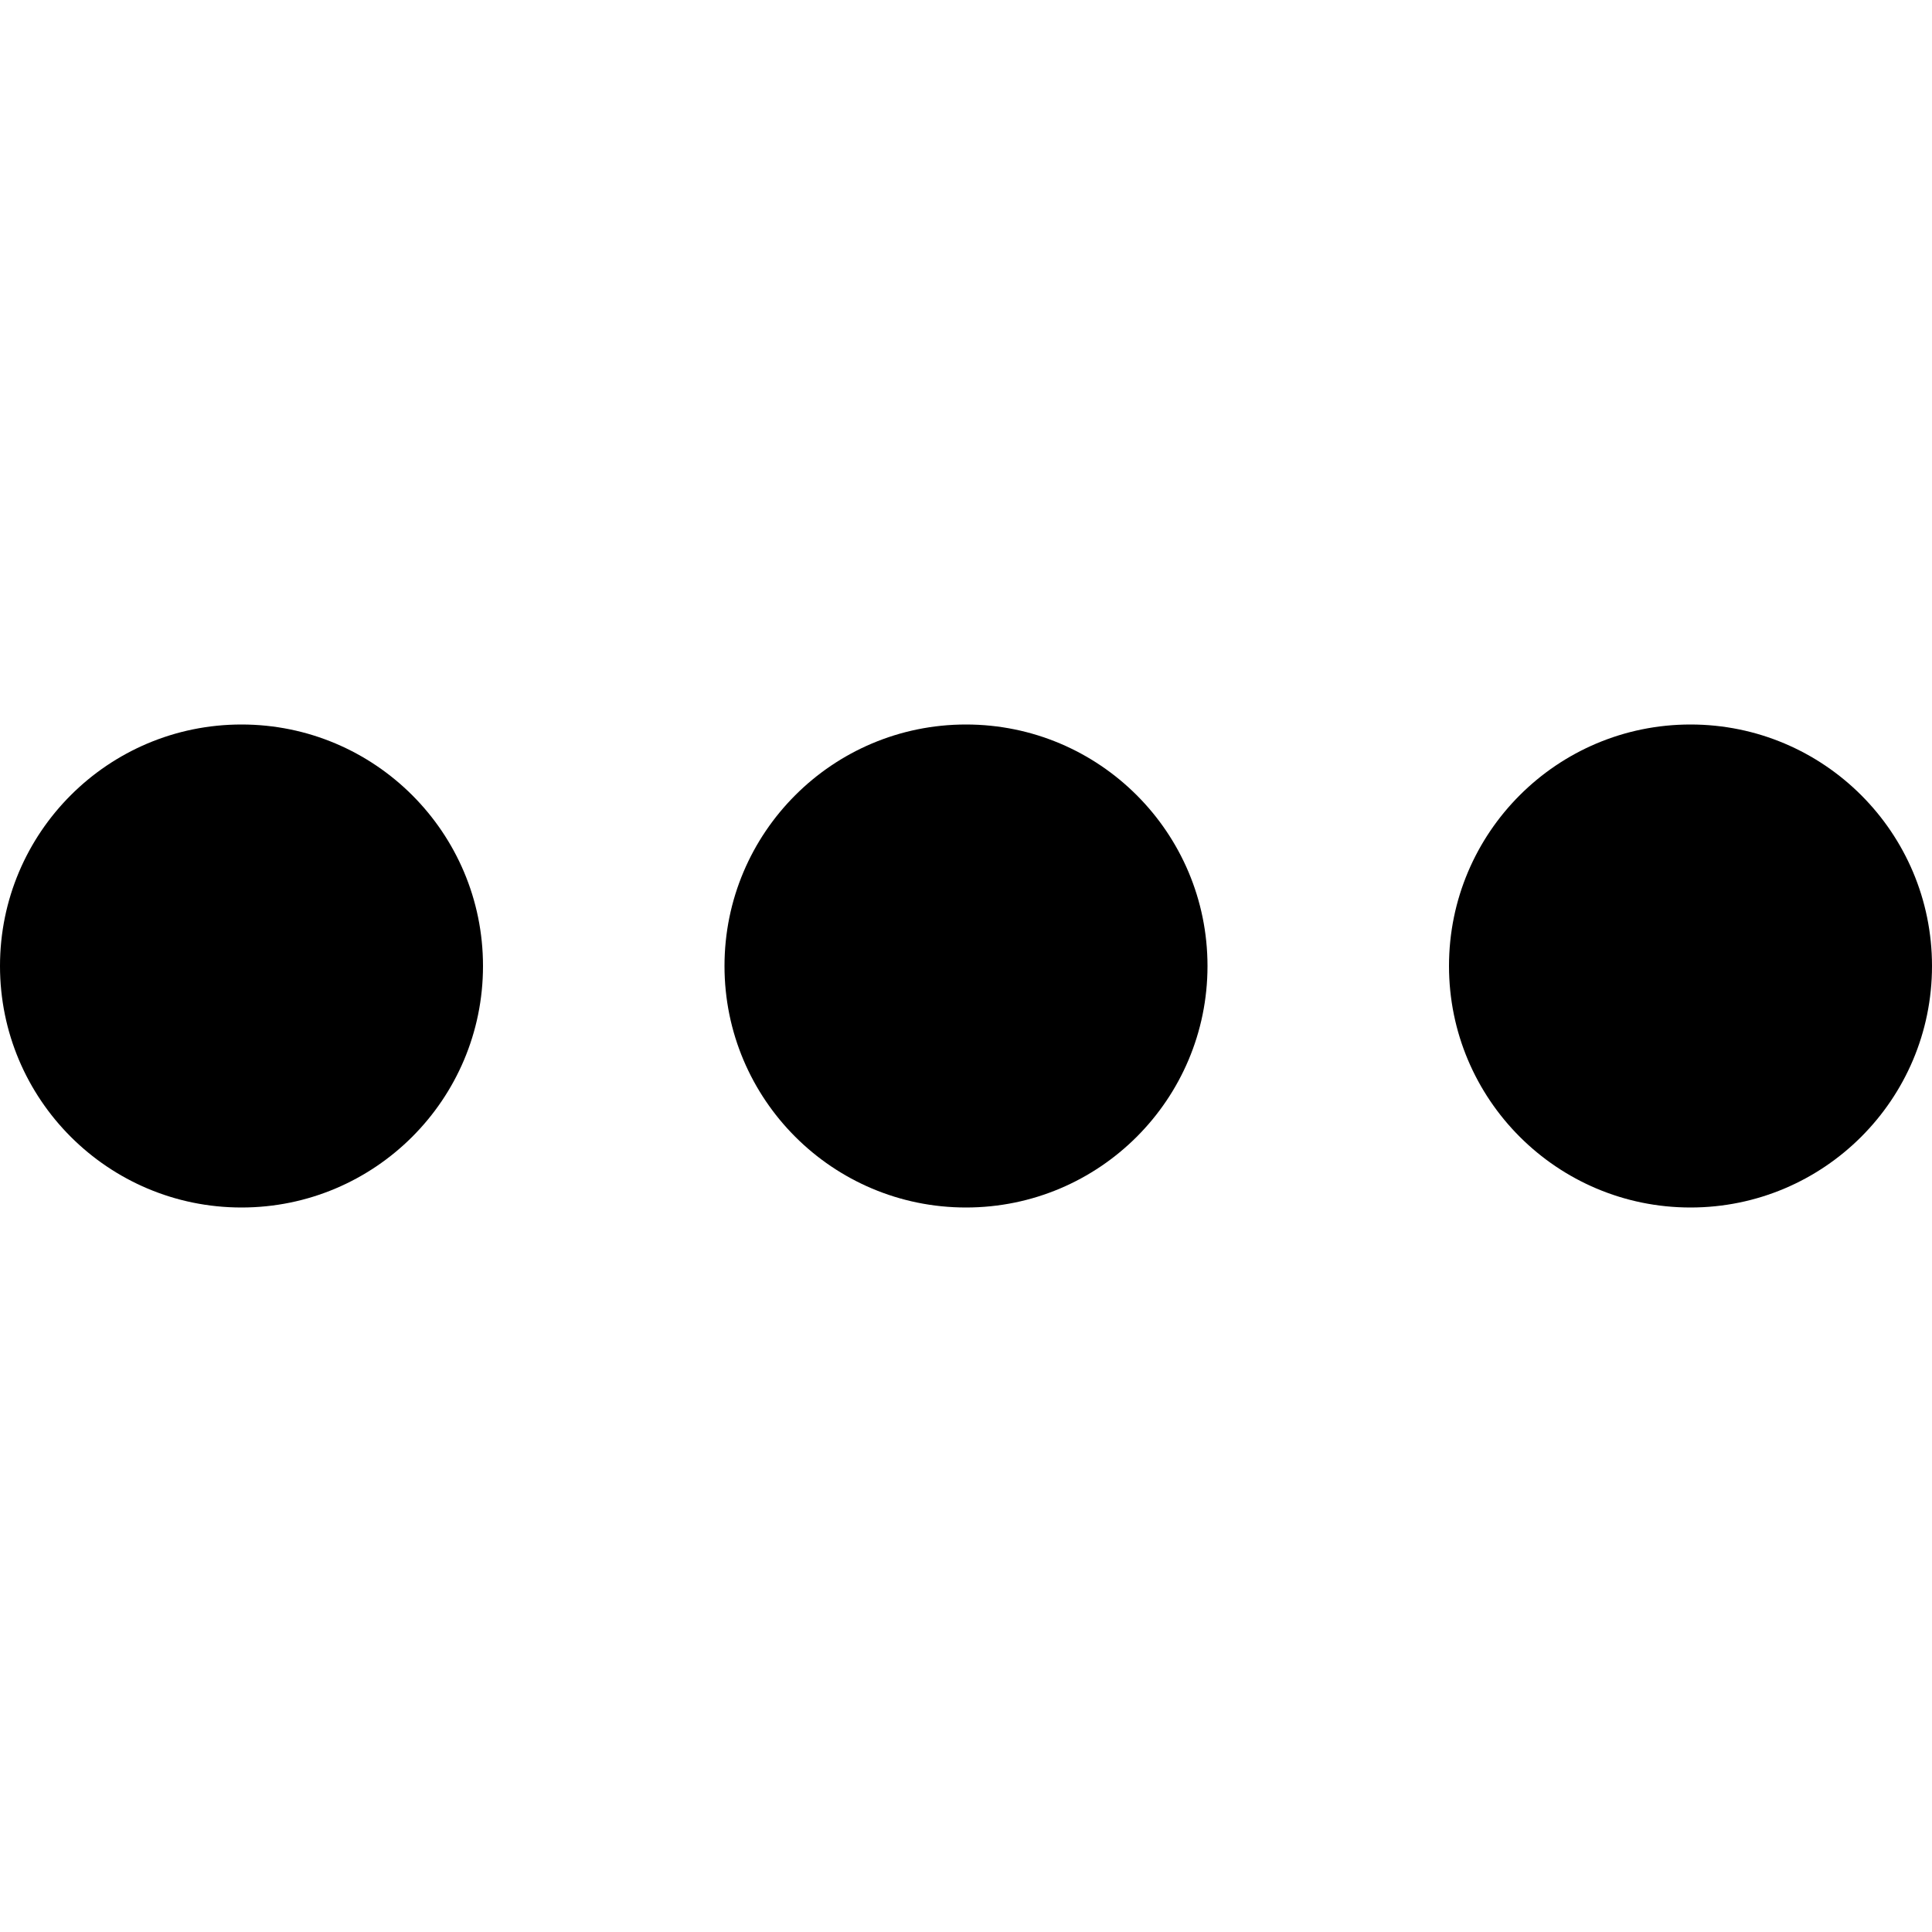
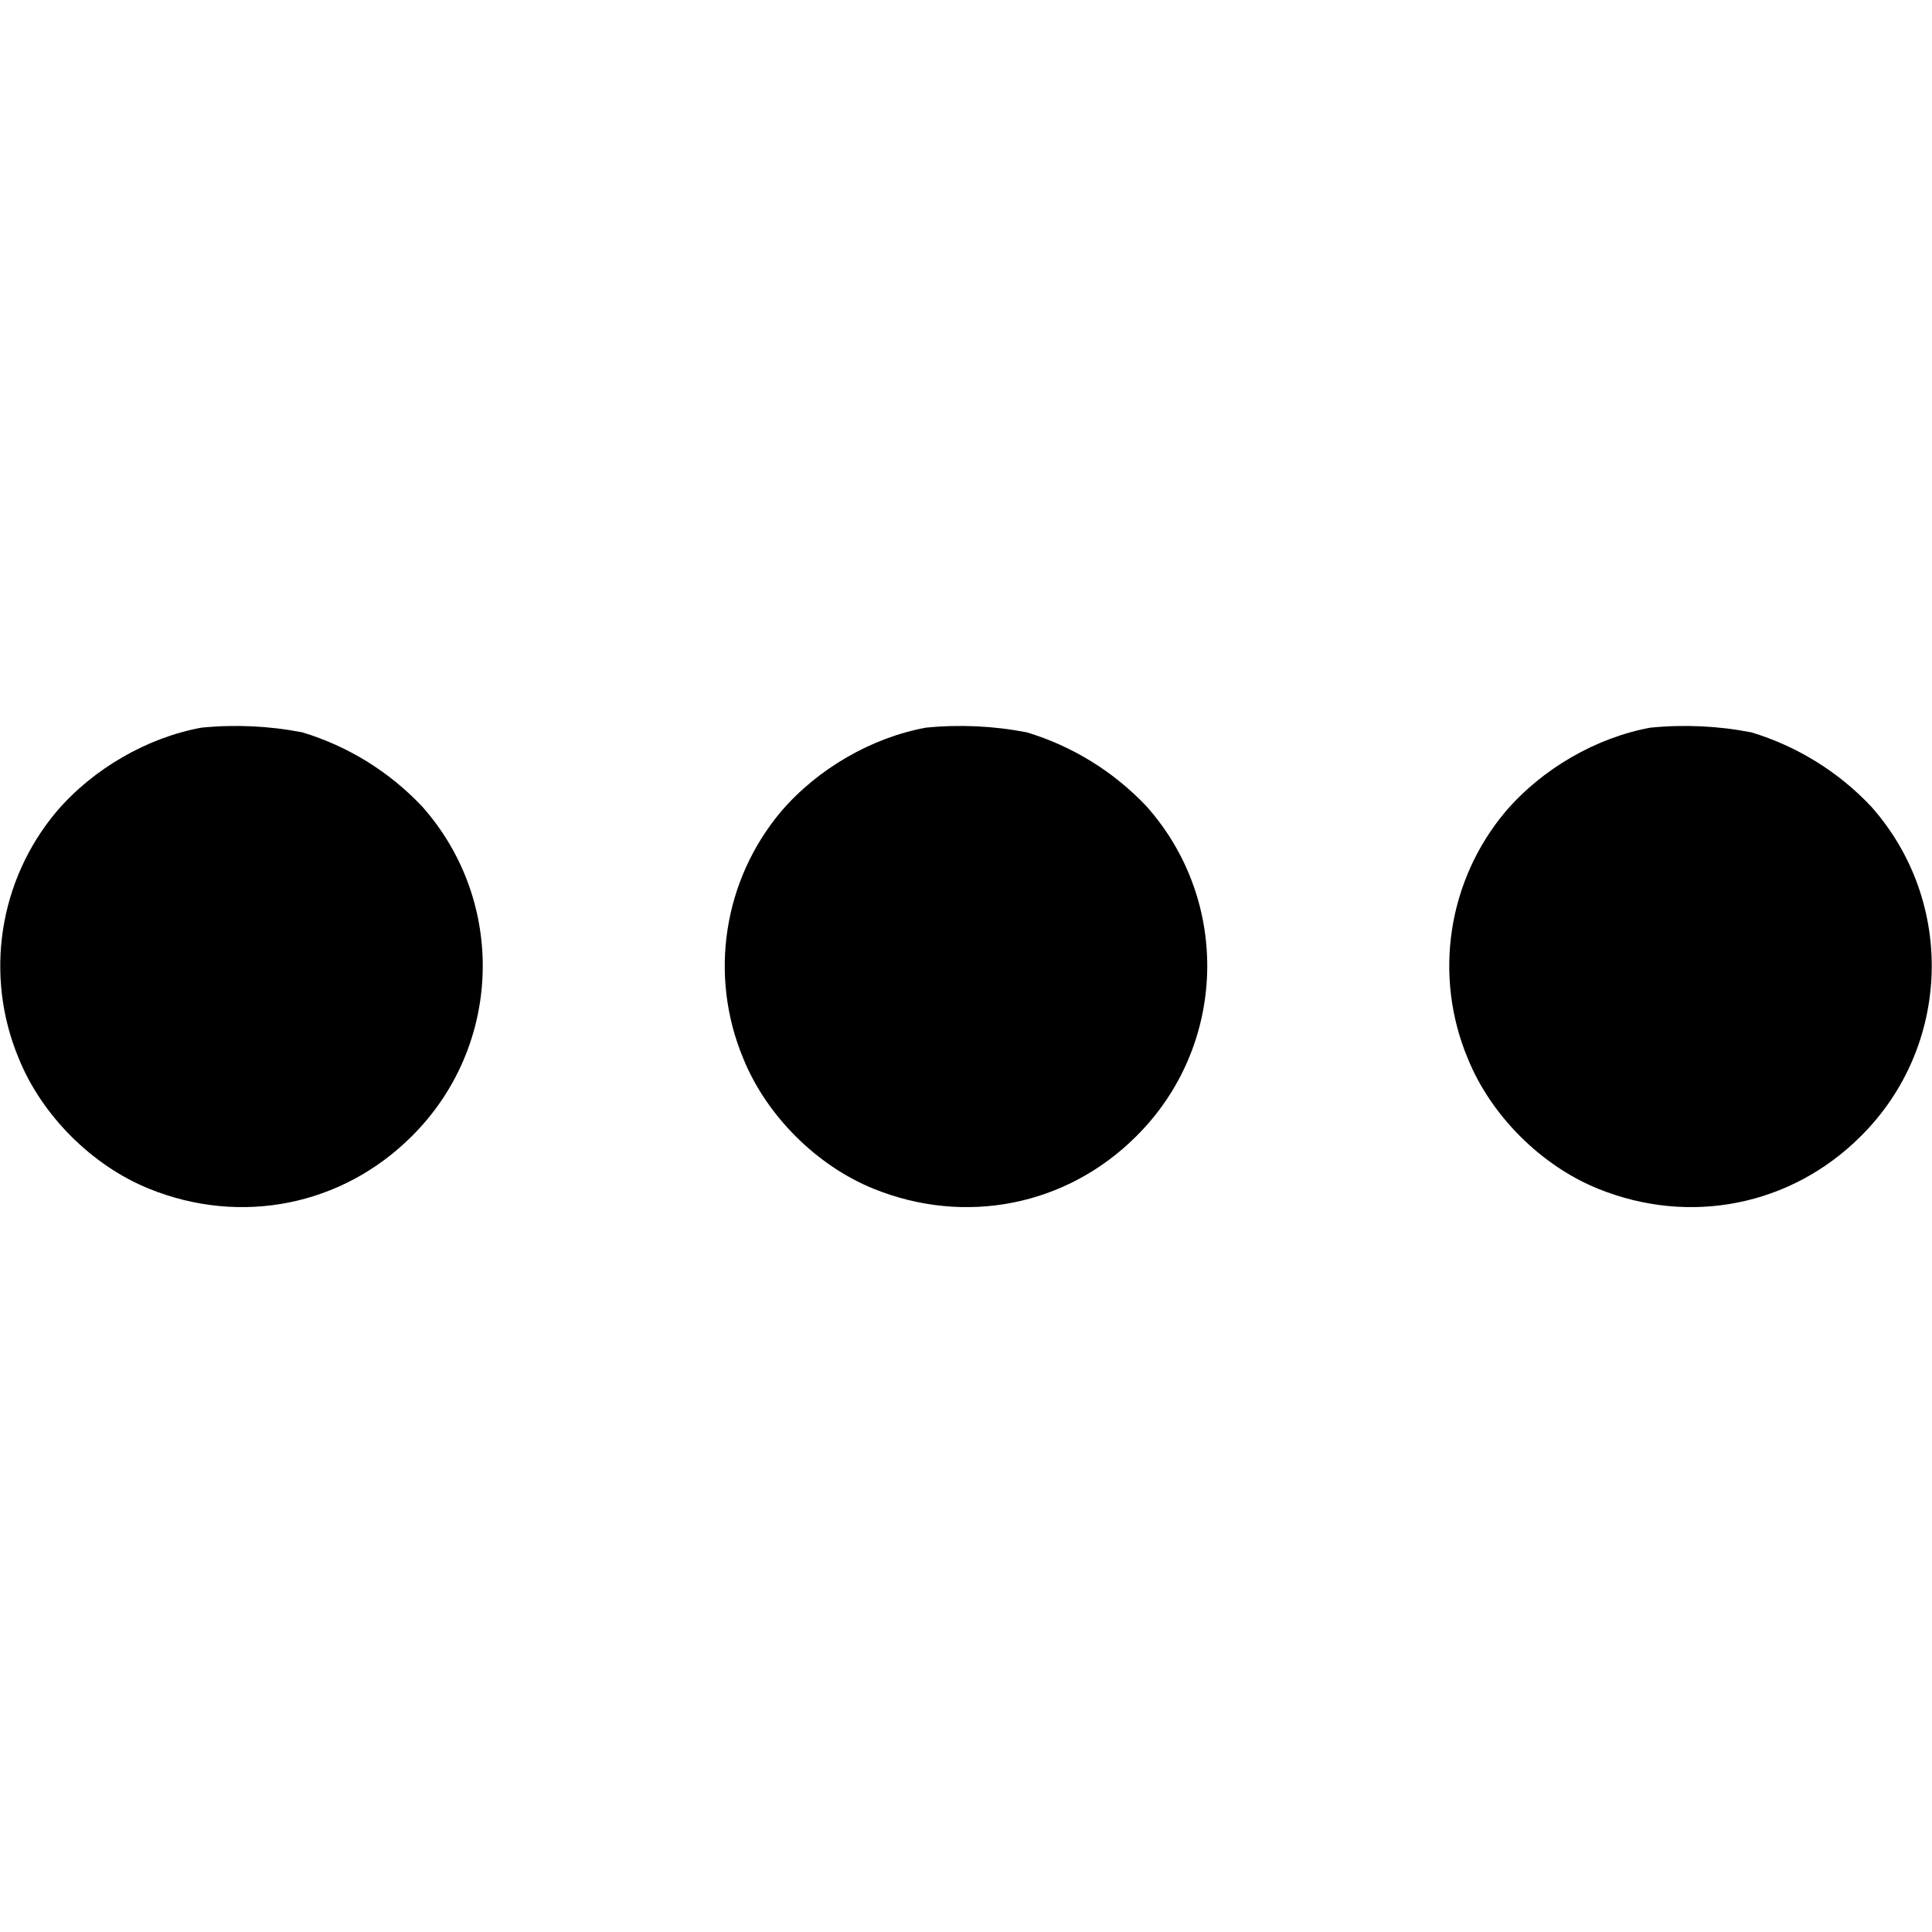
- <svg xmlns="http://www.w3.org/2000/svg" width="16" height="16" fill="none" viewBox="0 0 16 16">
-   <path fill="currentColor" d="M8 10a2 2 0 1 0 0-4 2 2 0 0 0 0 4ZM14 10a2 2 0 1 0 0-4 2 2 0 0 0 0 4ZM2 10a2 2 0 1 0 0-4 2 2 0 0 0 0 4Z" />
+ <svg xmlns="http://www.w3.org/2000/svg" width="16" height="16" fill="none">
+   <path d="M1.669 6.026c-.45.082-.898.341-1.2.694a1.988 1.988 0 0 0-.313 2.047c.191.471.606.886 1.077 1.077.76.309 1.601.142 2.177-.434a1.987 1.987 0 0 0 .087-2.73 2.265 2.265 0 0 0-.993-.615 2.892 2.892 0 0 0-.835-.039m6 0c-.45.082-.898.341-1.2.694a1.988 1.988 0 0 0-.313 2.047c.191.471.606.886 1.077 1.077.76.309 1.601.142 2.177-.434a1.987 1.987 0 0 0 .087-2.73 2.265 2.265 0 0 0-.993-.615 2.892 2.892 0 0 0-.835-.039m6 0c-.45.082-.898.341-1.2.694a1.988 1.988 0 0 0-.313 2.047c.191.471.606.886 1.077 1.077.76.309 1.601.142 2.177-.434a1.987 1.987 0 0 0 .087-2.73 2.265 2.265 0 0 0-.993-.615 2.892 2.892 0 0 0-.835-.039" fill="currentColor" fill-rule="evenodd" />
</svg>
